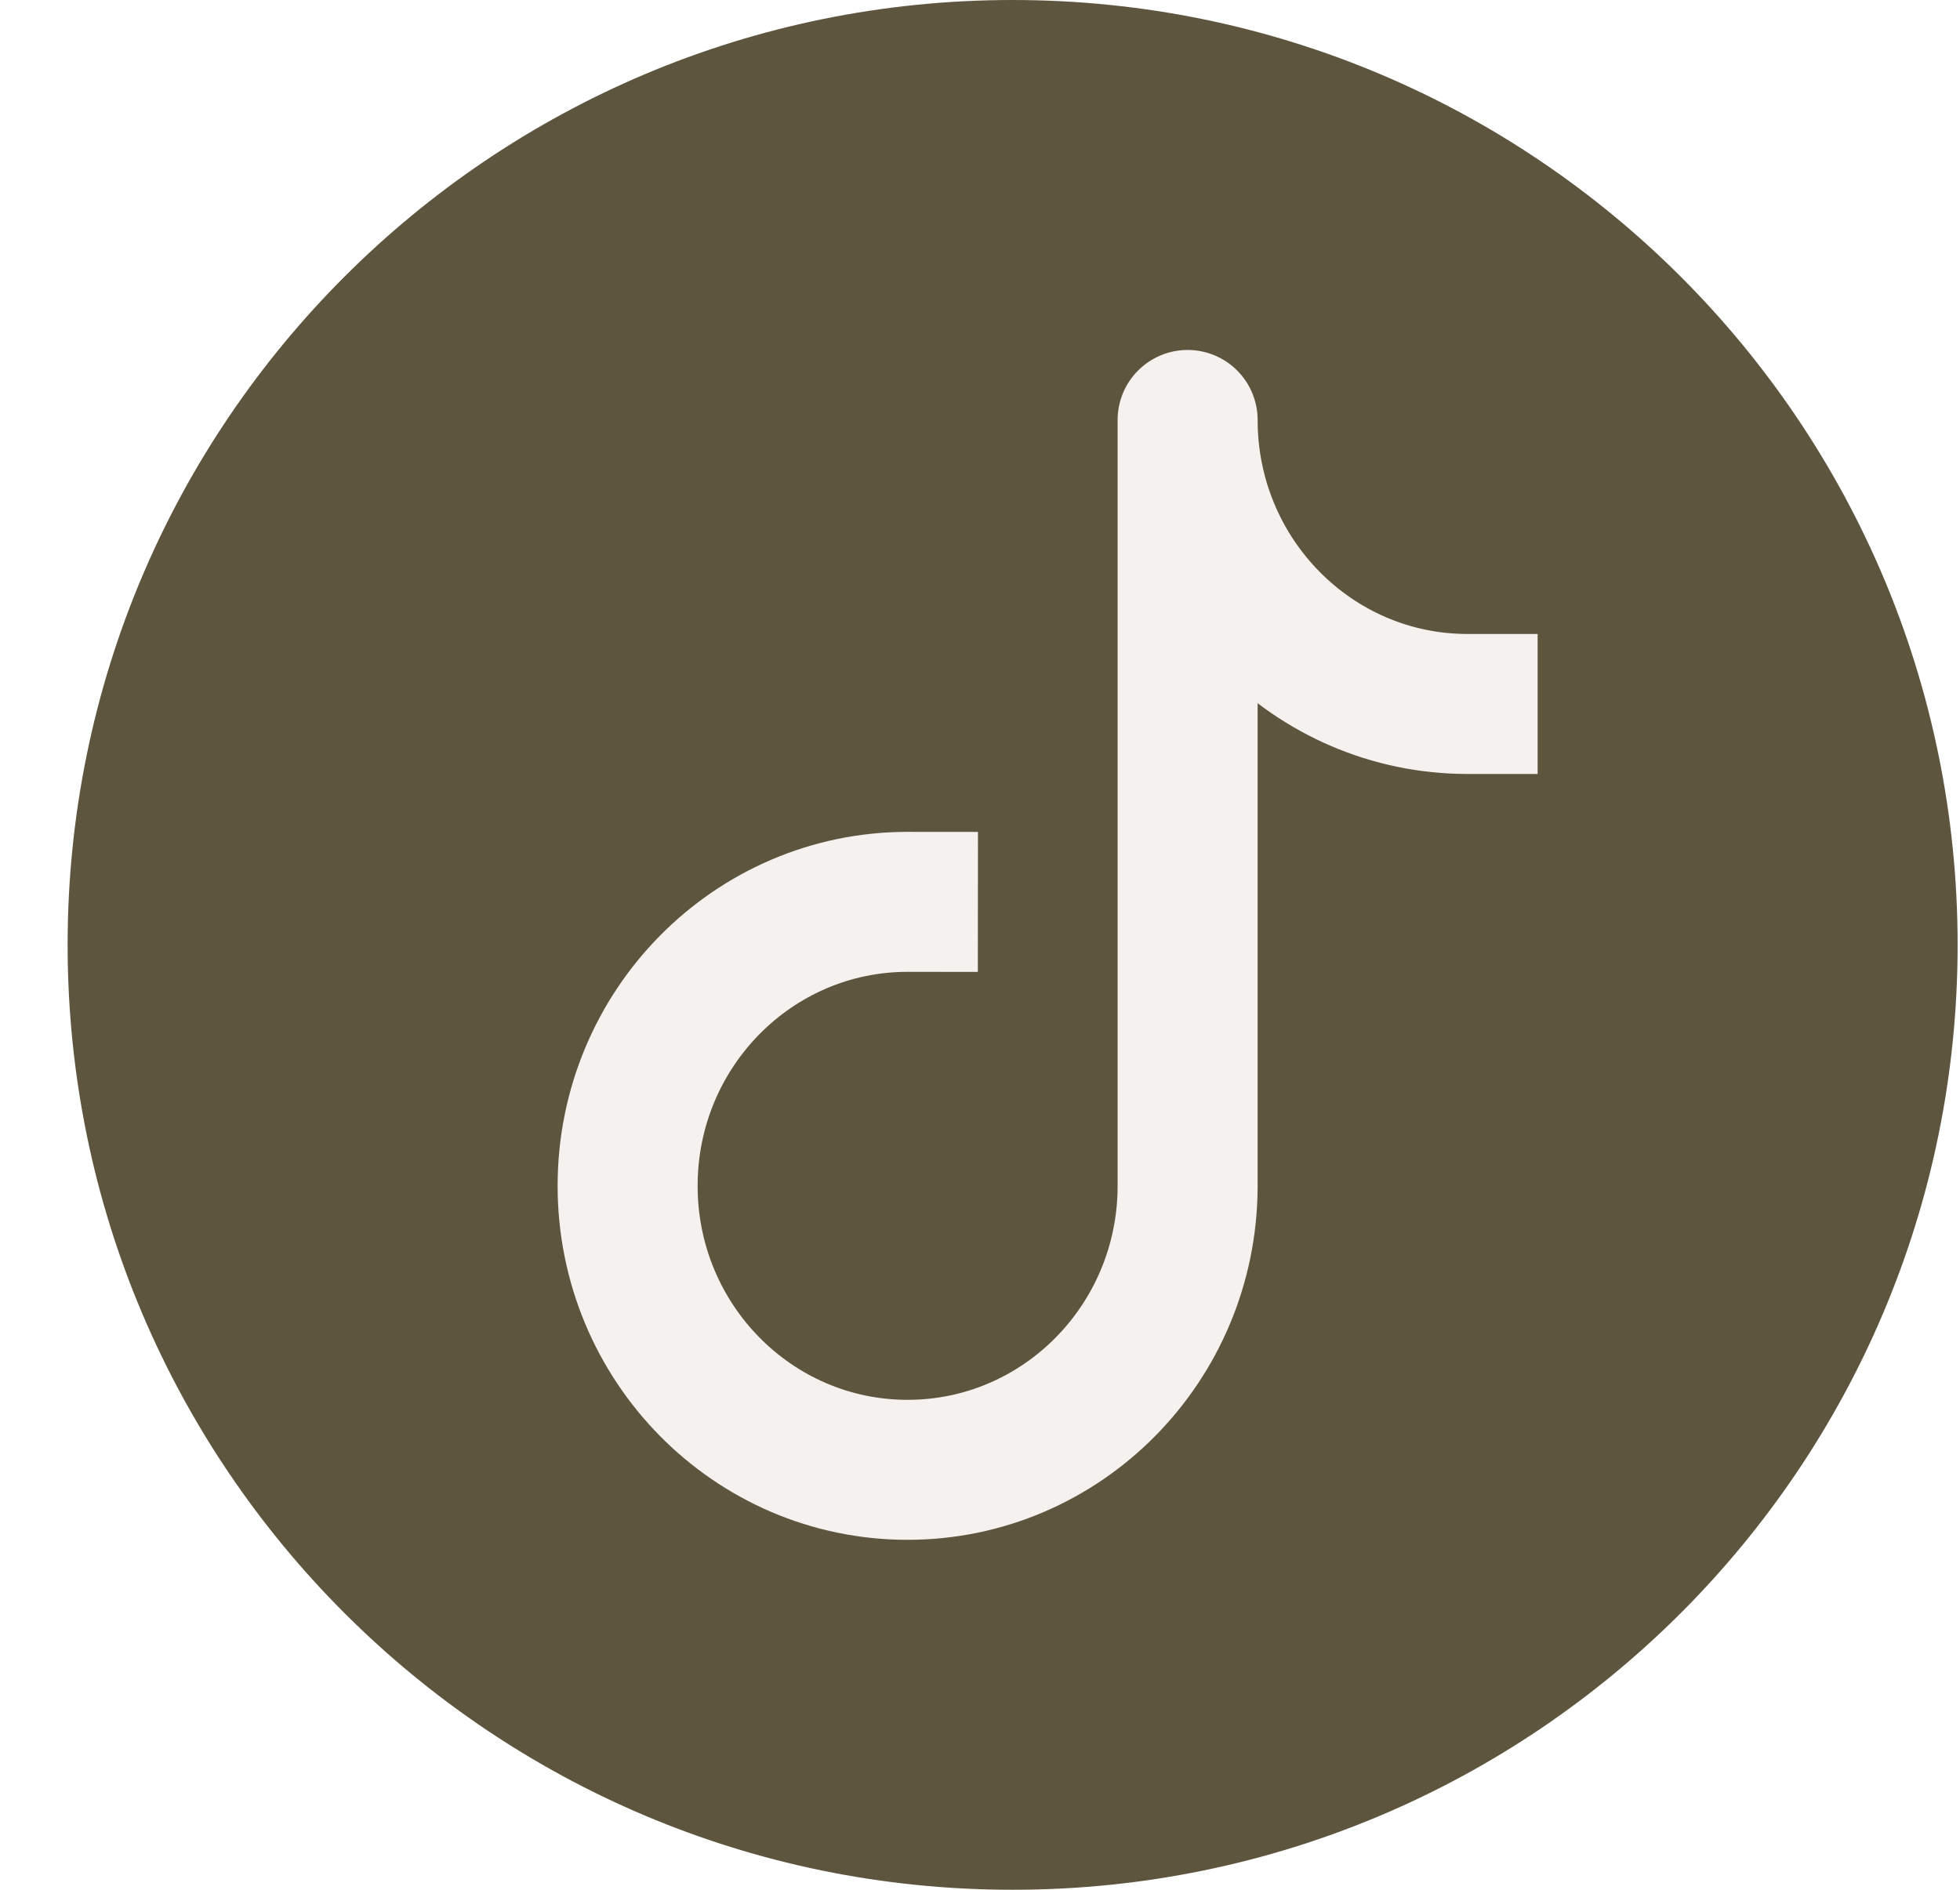
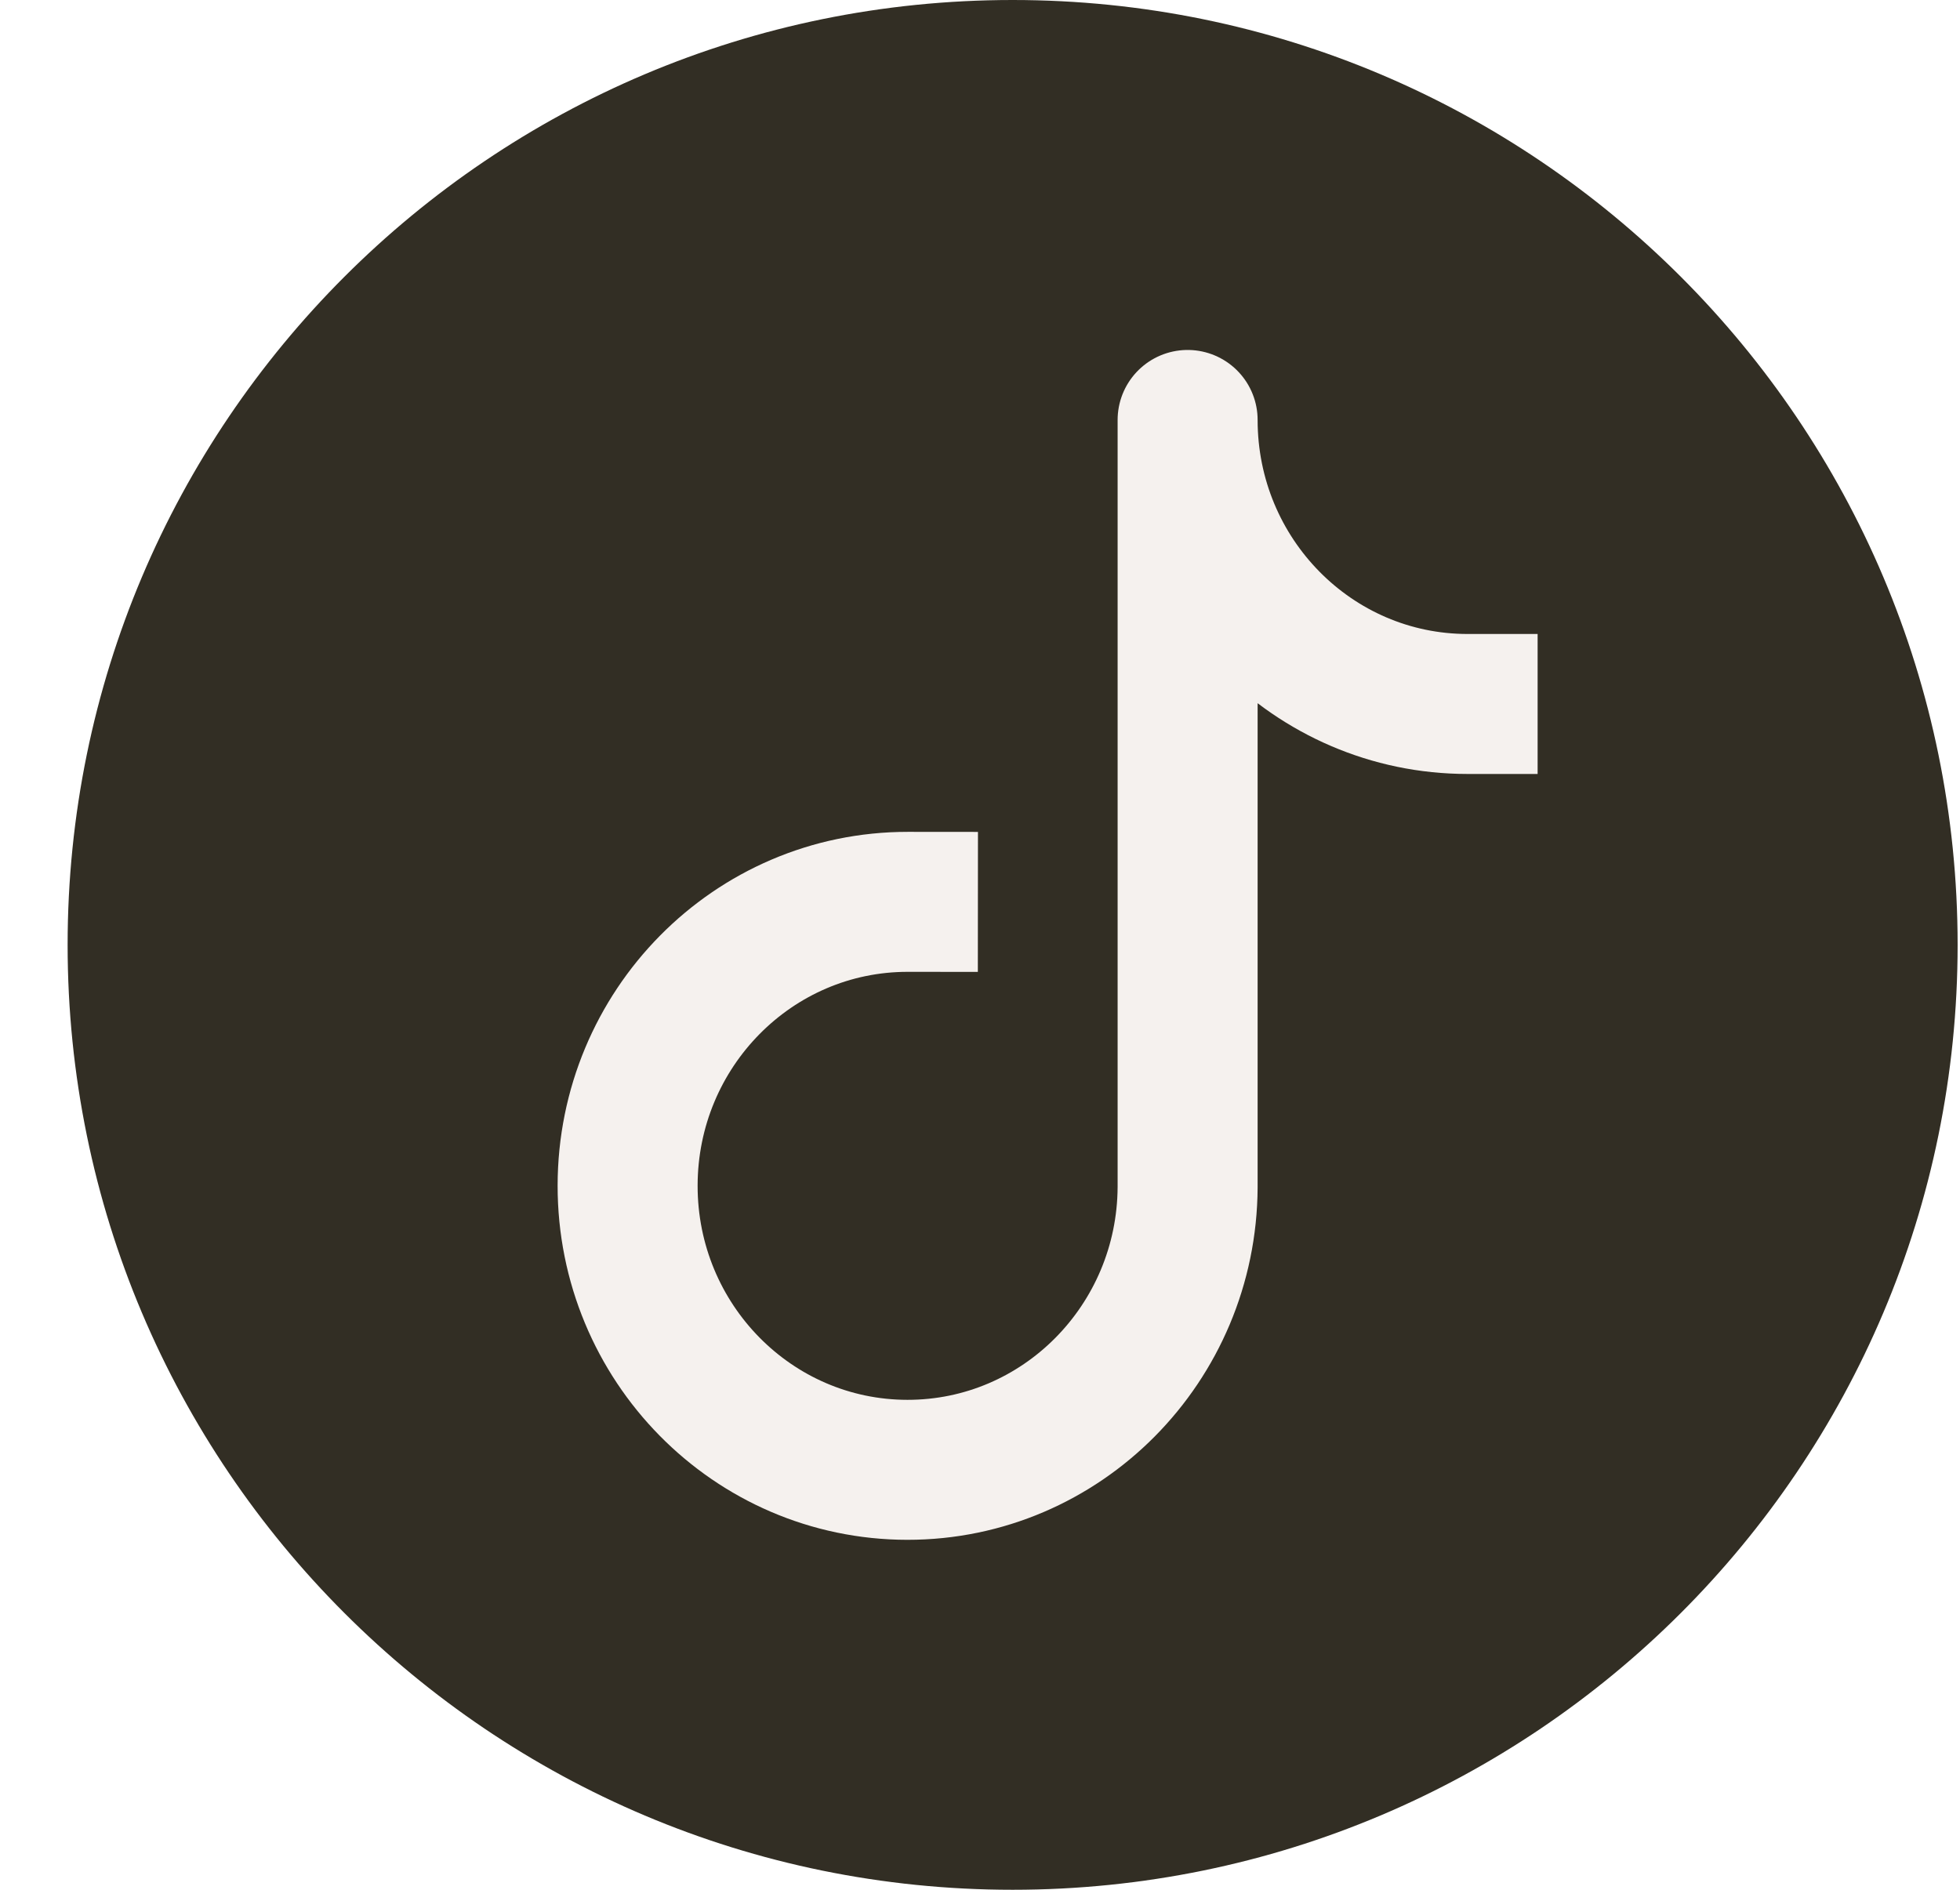
- <svg xmlns="http://www.w3.org/2000/svg" width="28" height="27" viewBox="0 0 28 27" fill="#5e553e">
-   <rect x="0.966" width="27" height="27" rx="13.5" fill="#5e553e" />
+ <svg xmlns="http://www.w3.org/2000/svg" width="28" height="27" viewBox="0 0 28 27" fill="#322E24">
+   <rect x="0.966" width="27" height="27" rx="13.5" fill="#322E24" />
  <path d="M12.97 12.885C10.76 12.883 8.968 14.698 8.966 16.939C8.964 19.18 10.753 20.998 12.962 21C15.165 21.002 16.955 19.196 16.966 16.962V6C16.966 8.241 18.756 10.058 20.966 10.058" stroke="#F5F1EE" stroke-width="2" stroke-linecap="square" stroke-linejoin="round" />
</svg>
